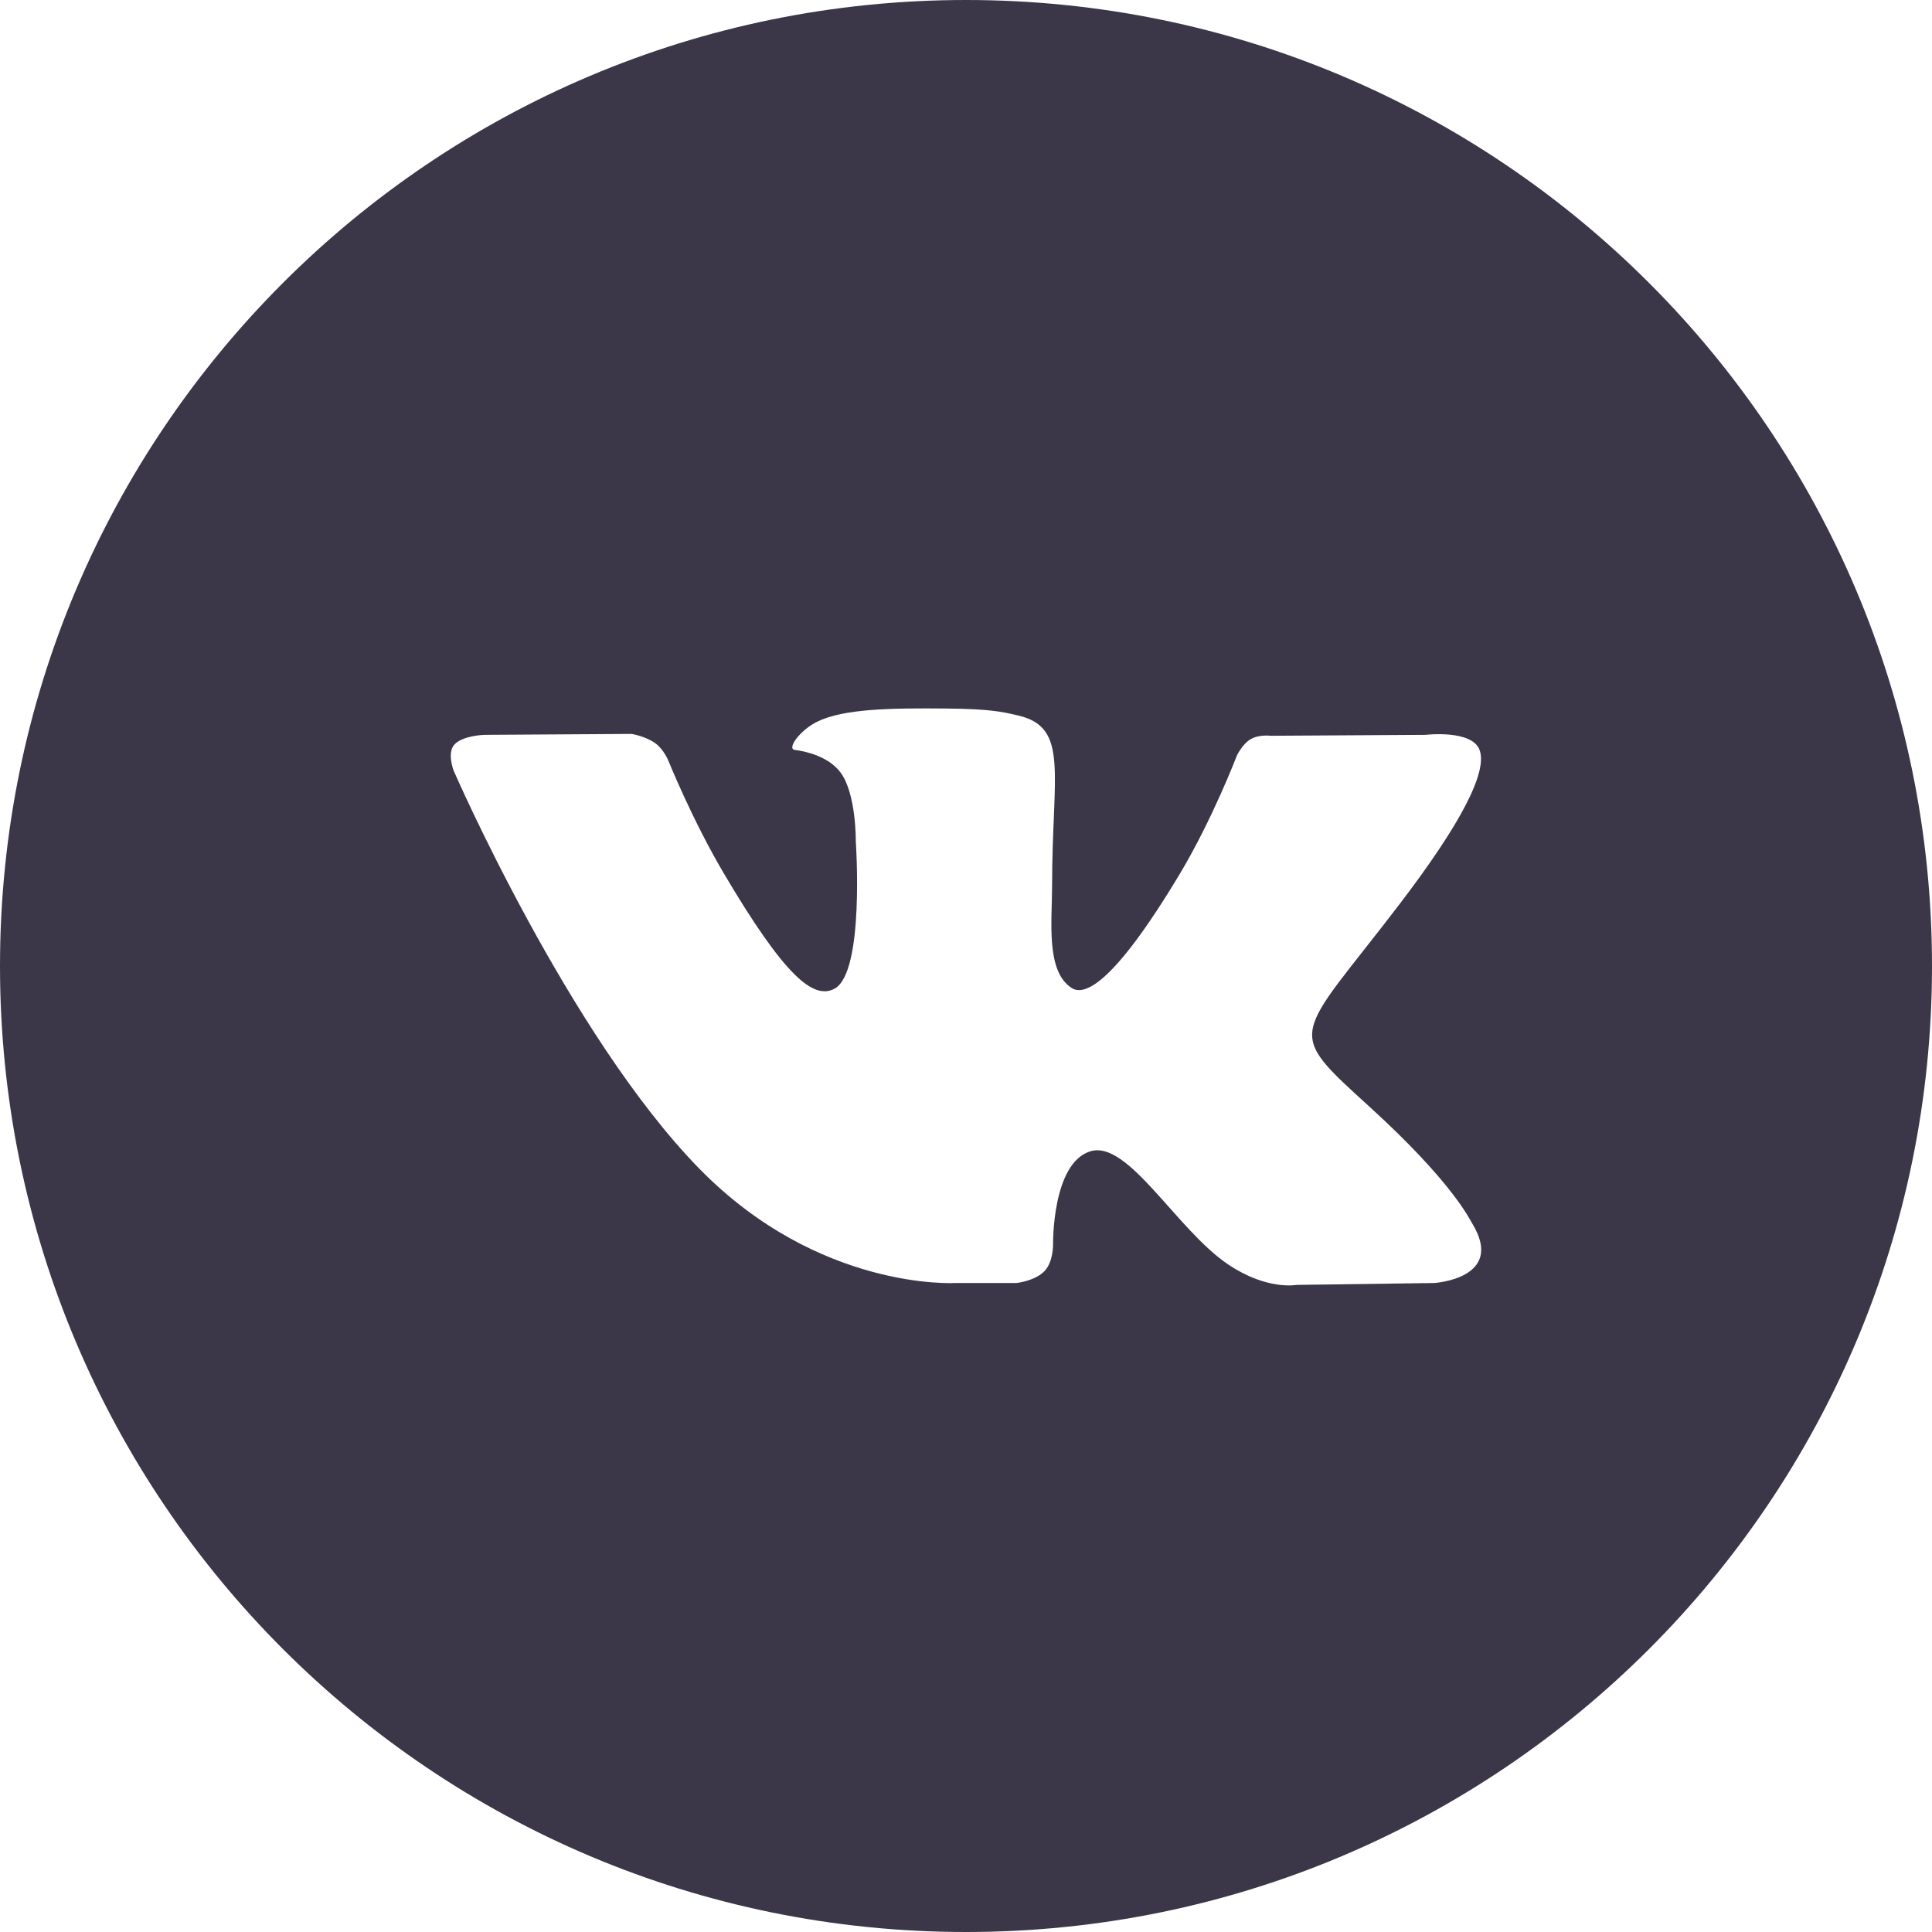
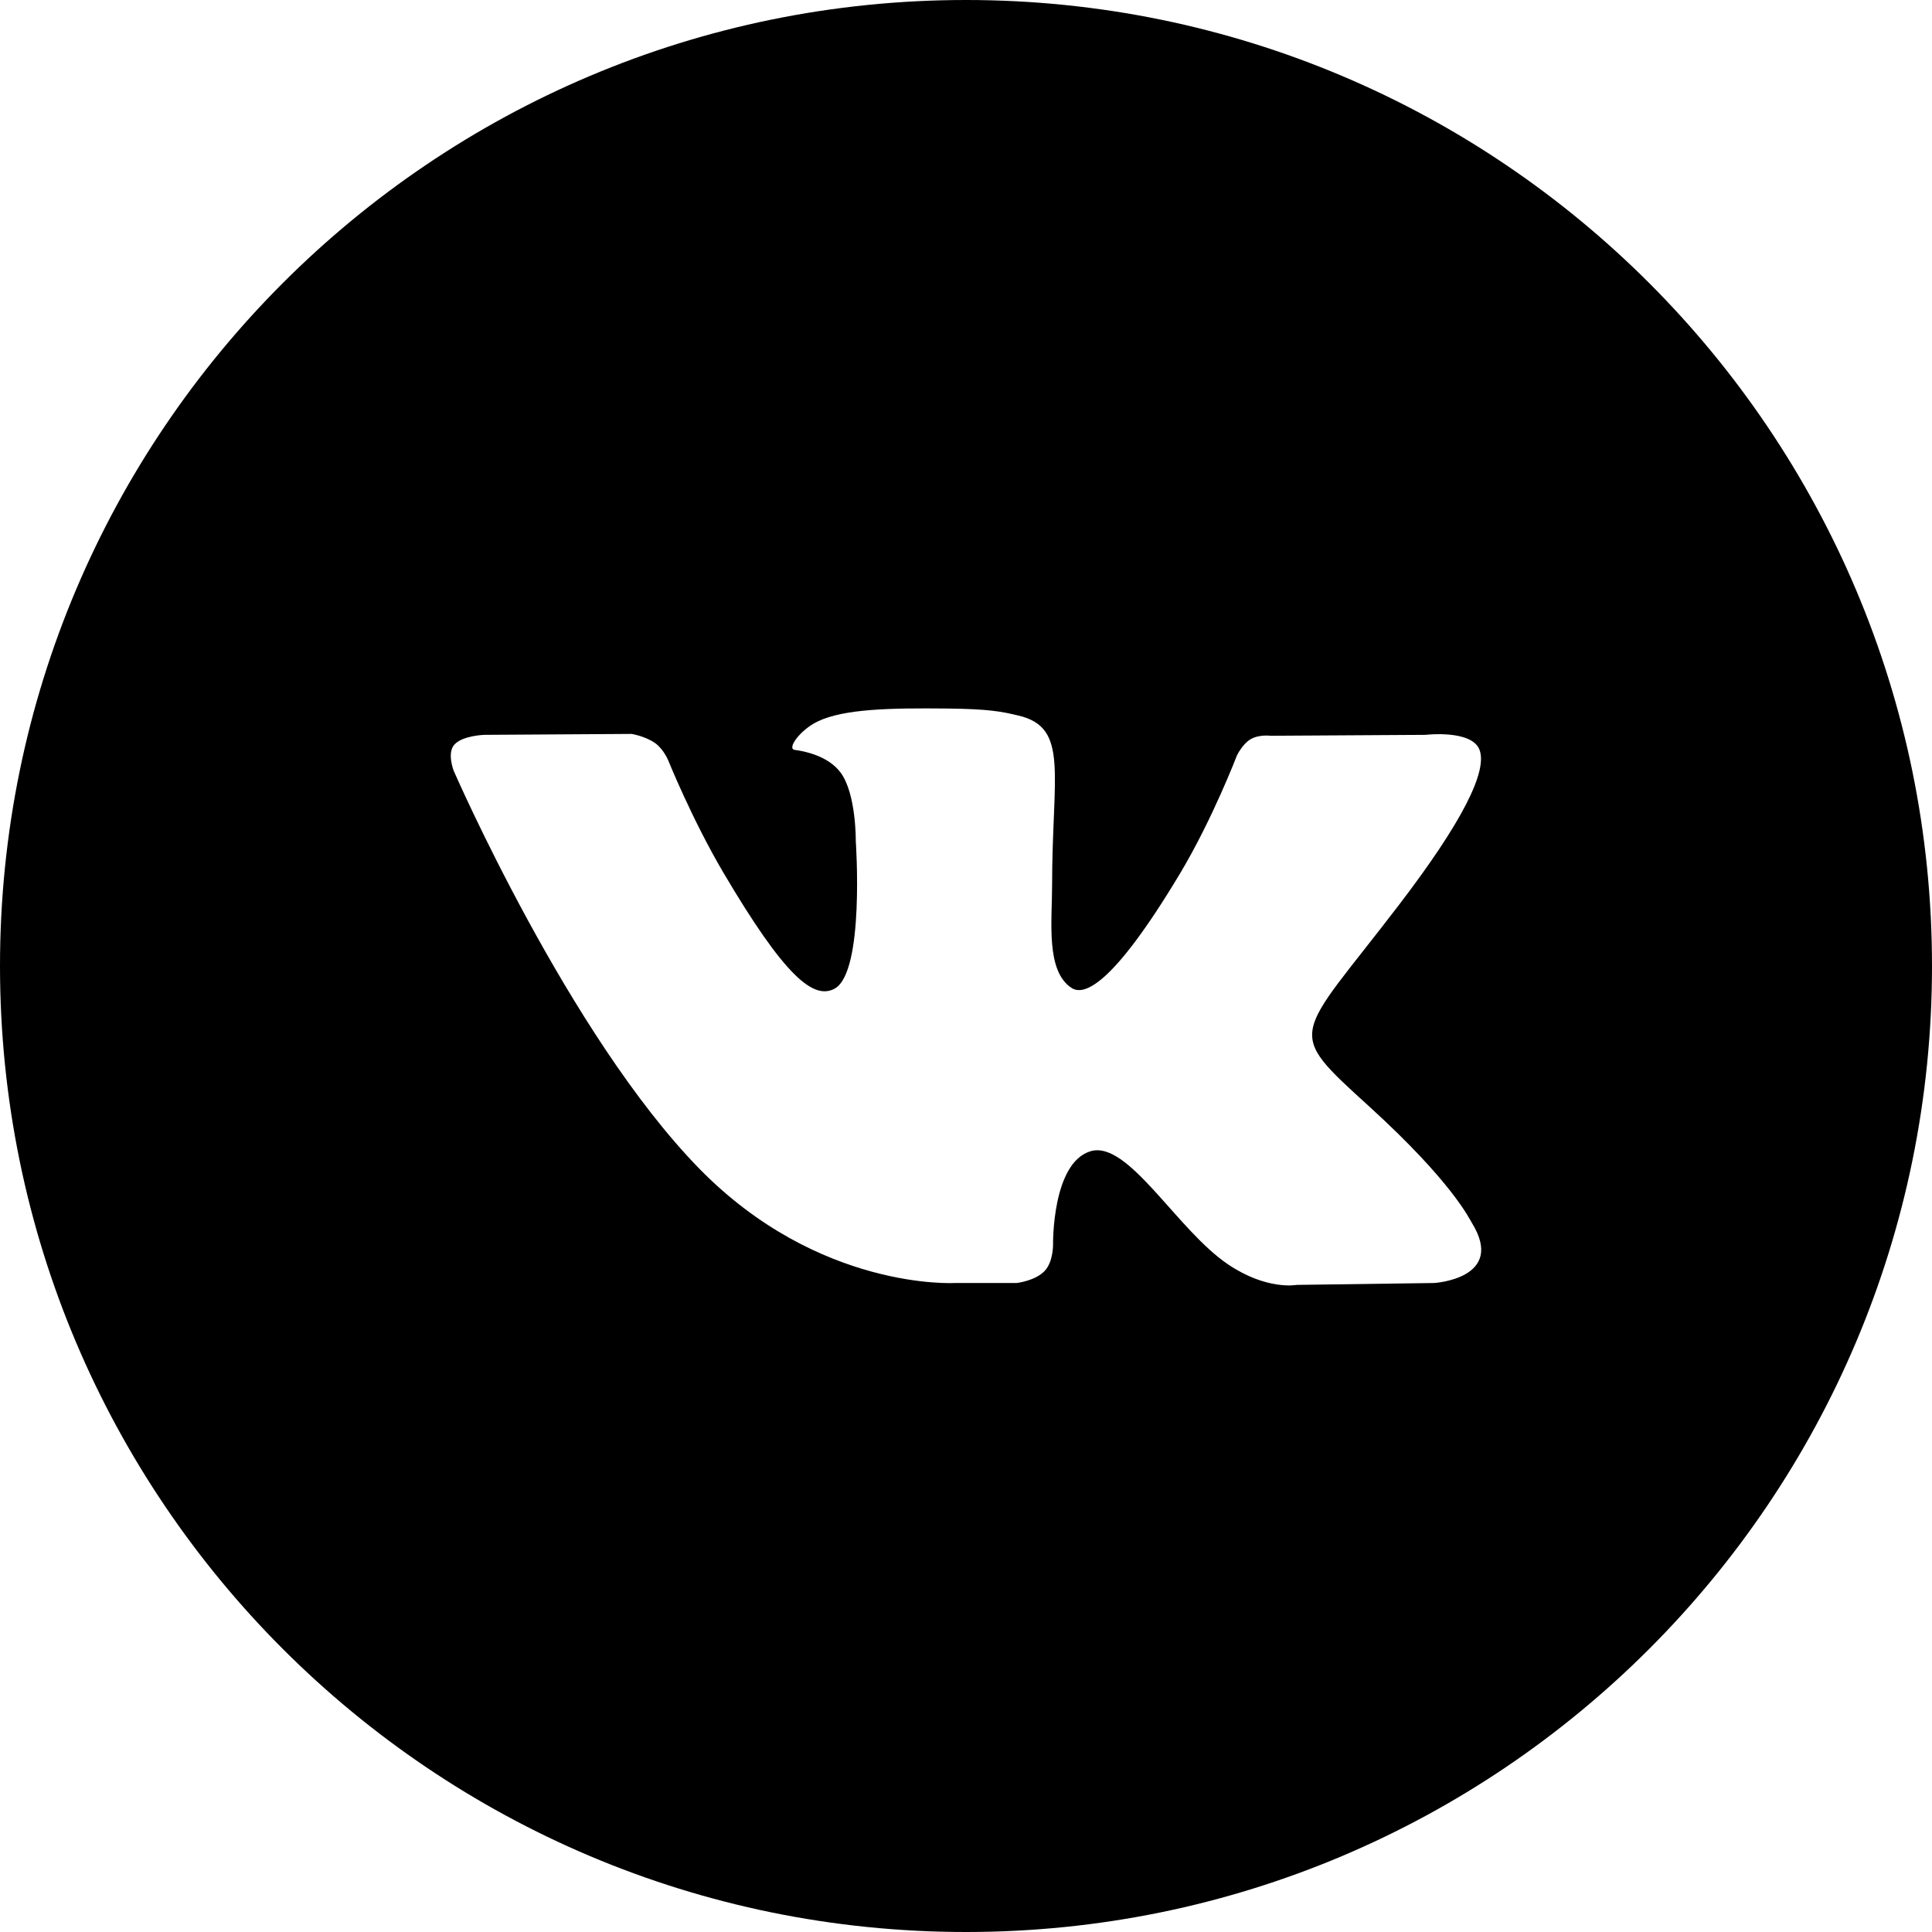
- <svg xmlns="http://www.w3.org/2000/svg" width="48" height="48" viewBox="0 0 48 48" fill="none">
-   <path fill-rule="evenodd" clip-rule="evenodd" d="M0 24C0 10.745 10.745 0 24 0C37.255 0 48 10.745 48 24C48 37.255 37.255 48 24 48C10.745 48 0 37.255 0 24ZM25.256 31.876C25.256 31.876 25.718 31.826 25.954 31.576C26.171 31.348 26.163 30.916 26.163 30.916C26.163 30.916 26.134 28.902 27.087 28.604C28.026 28.312 29.232 30.552 30.512 31.414C31.478 32.065 32.212 31.923 32.212 31.923L35.632 31.876C35.632 31.876 37.42 31.768 36.572 30.388C36.502 30.275 36.077 29.366 34.03 27.501C31.885 25.548 32.173 25.863 34.755 22.485C36.328 20.427 36.956 19.171 36.76 18.634C36.573 18.12 35.416 18.257 35.416 18.257L31.567 18.28C31.567 18.28 31.282 18.242 31.07 18.366C30.864 18.488 30.73 18.772 30.73 18.772C30.73 18.772 30.121 20.363 29.308 21.718C27.594 24.574 26.91 24.725 26.629 24.549C25.977 24.134 26.139 22.887 26.139 22.001C26.139 19.232 26.568 18.078 25.307 17.779C24.889 17.679 24.581 17.614 23.51 17.603C22.137 17.59 20.974 17.608 20.316 17.924C19.878 18.134 19.54 18.604 19.746 18.631C20 18.664 20.576 18.783 20.882 19.191C21.276 19.718 21.262 20.901 21.262 20.901C21.262 20.901 21.489 24.16 20.733 24.564C20.215 24.842 19.503 24.276 17.974 21.683C17.192 20.356 16.601 18.889 16.601 18.889C16.601 18.889 16.487 18.615 16.283 18.467C16.036 18.289 15.692 18.234 15.692 18.234L12.035 18.257C12.035 18.257 11.485 18.272 11.283 18.506C11.104 18.714 11.27 19.145 11.27 19.145C11.27 19.145 14.133 25.722 17.376 29.037C20.35 32.075 23.725 31.876 23.725 31.876H25.256Z" fill="#3B3748" />
+ <svg xmlns="http://www.w3.org/2000/svg" id="vk" viewBox="0 0 48 48">
+   <path fill-rule="evenodd" clip-rule="evenodd" d="M0 24C0 10.745 10.745 0 24 0C37.255 0 48 10.745 48 24C48 37.255 37.255 48 24 48C10.745 48 0 37.255 0 24ZM25.256 31.876C25.256 31.876 25.718 31.826 25.954 31.576C26.171 31.348 26.163 30.916 26.163 30.916C26.163 30.916 26.134 28.902 27.087 28.604C28.026 28.312 29.232 30.552 30.512 31.414C31.478 32.065 32.212 31.923 32.212 31.923L35.632 31.876C35.632 31.876 37.42 31.768 36.572 30.388C36.502 30.275 36.077 29.366 34.03 27.501C31.885 25.548 32.173 25.863 34.755 22.485C36.328 20.427 36.956 19.171 36.76 18.634C36.573 18.12 35.416 18.257 35.416 18.257L31.567 18.28C31.567 18.28 31.282 18.242 31.07 18.366C30.864 18.488 30.73 18.772 30.73 18.772C30.73 18.772 30.121 20.363 29.308 21.718C27.594 24.574 26.91 24.725 26.629 24.549C25.977 24.134 26.139 22.887 26.139 22.001C26.139 19.232 26.568 18.078 25.307 17.779C24.889 17.679 24.581 17.614 23.51 17.603C22.137 17.59 20.974 17.608 20.316 17.924C19.878 18.134 19.54 18.604 19.746 18.631C20 18.664 20.576 18.783 20.882 19.191C21.276 19.718 21.262 20.901 21.262 20.901C21.262 20.901 21.489 24.16 20.733 24.564C20.215 24.842 19.503 24.276 17.974 21.683C17.192 20.356 16.601 18.889 16.601 18.889C16.601 18.889 16.487 18.615 16.283 18.467C16.036 18.289 15.692 18.234 15.692 18.234L12.035 18.257C12.035 18.257 11.485 18.272 11.283 18.506C11.104 18.714 11.27 19.145 11.27 19.145C11.27 19.145 14.133 25.722 17.376 29.037C20.35 32.075 23.725 31.876 23.725 31.876H25.256Z" />
</svg>
